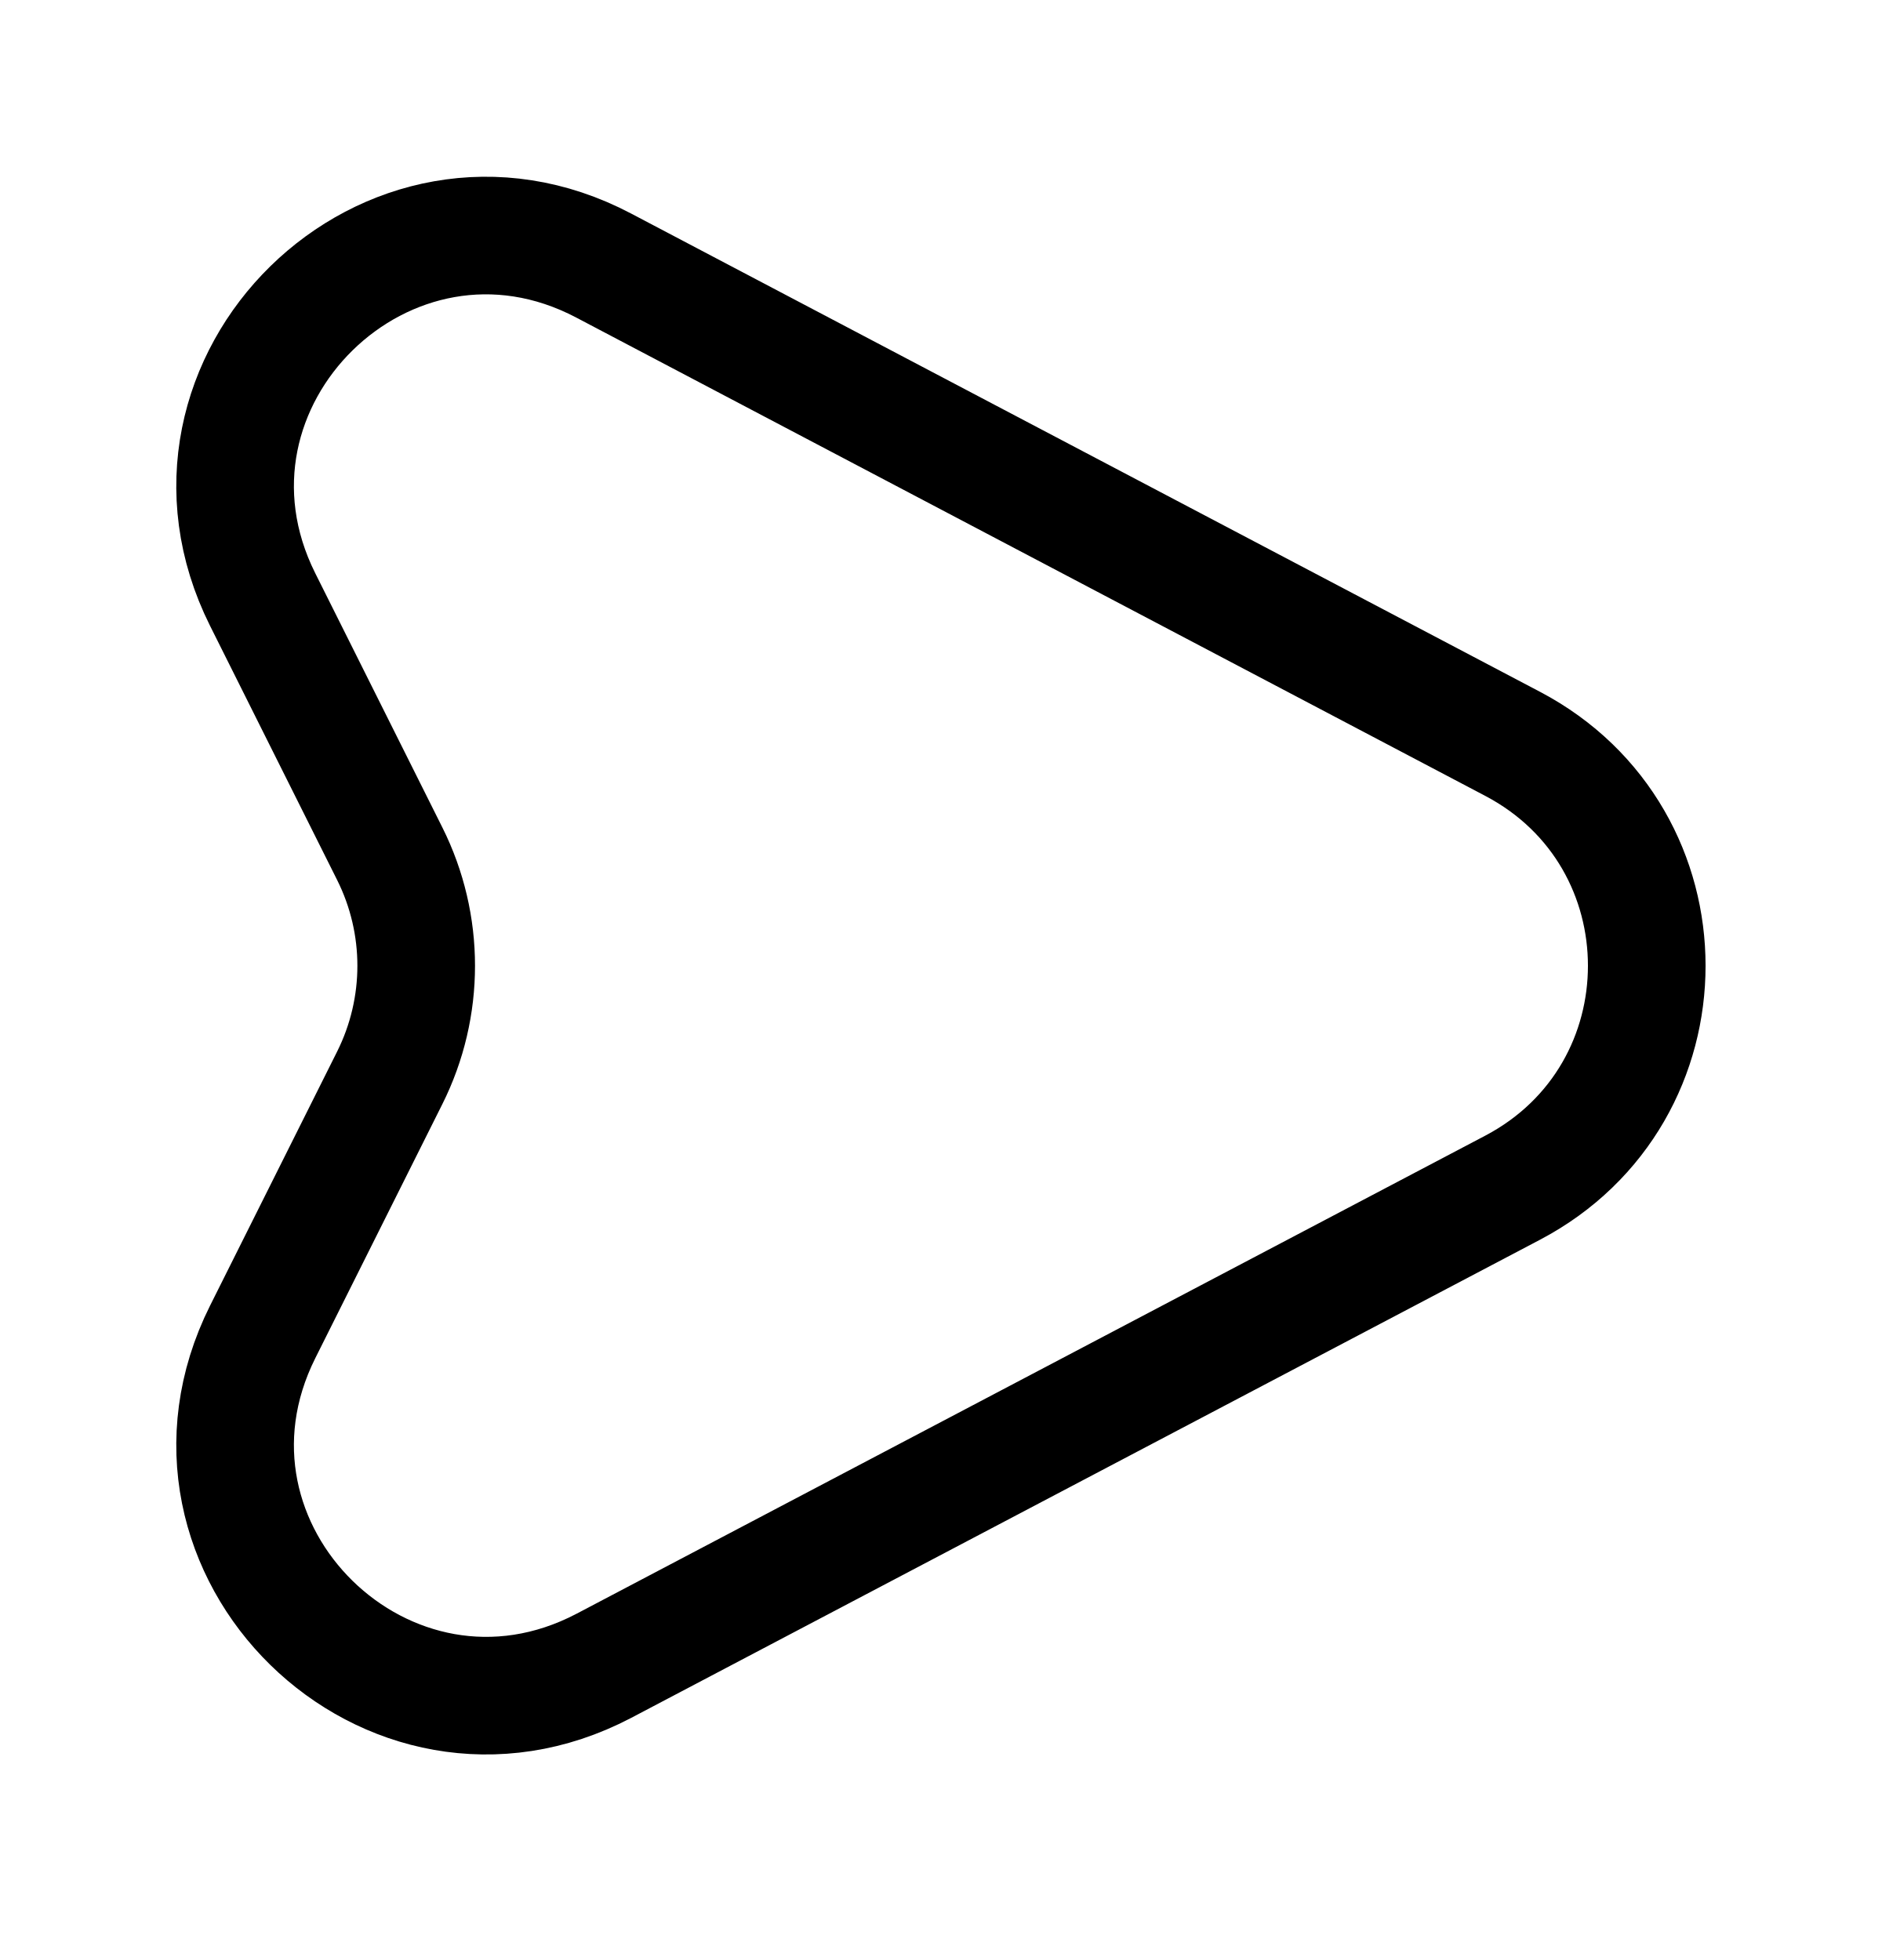
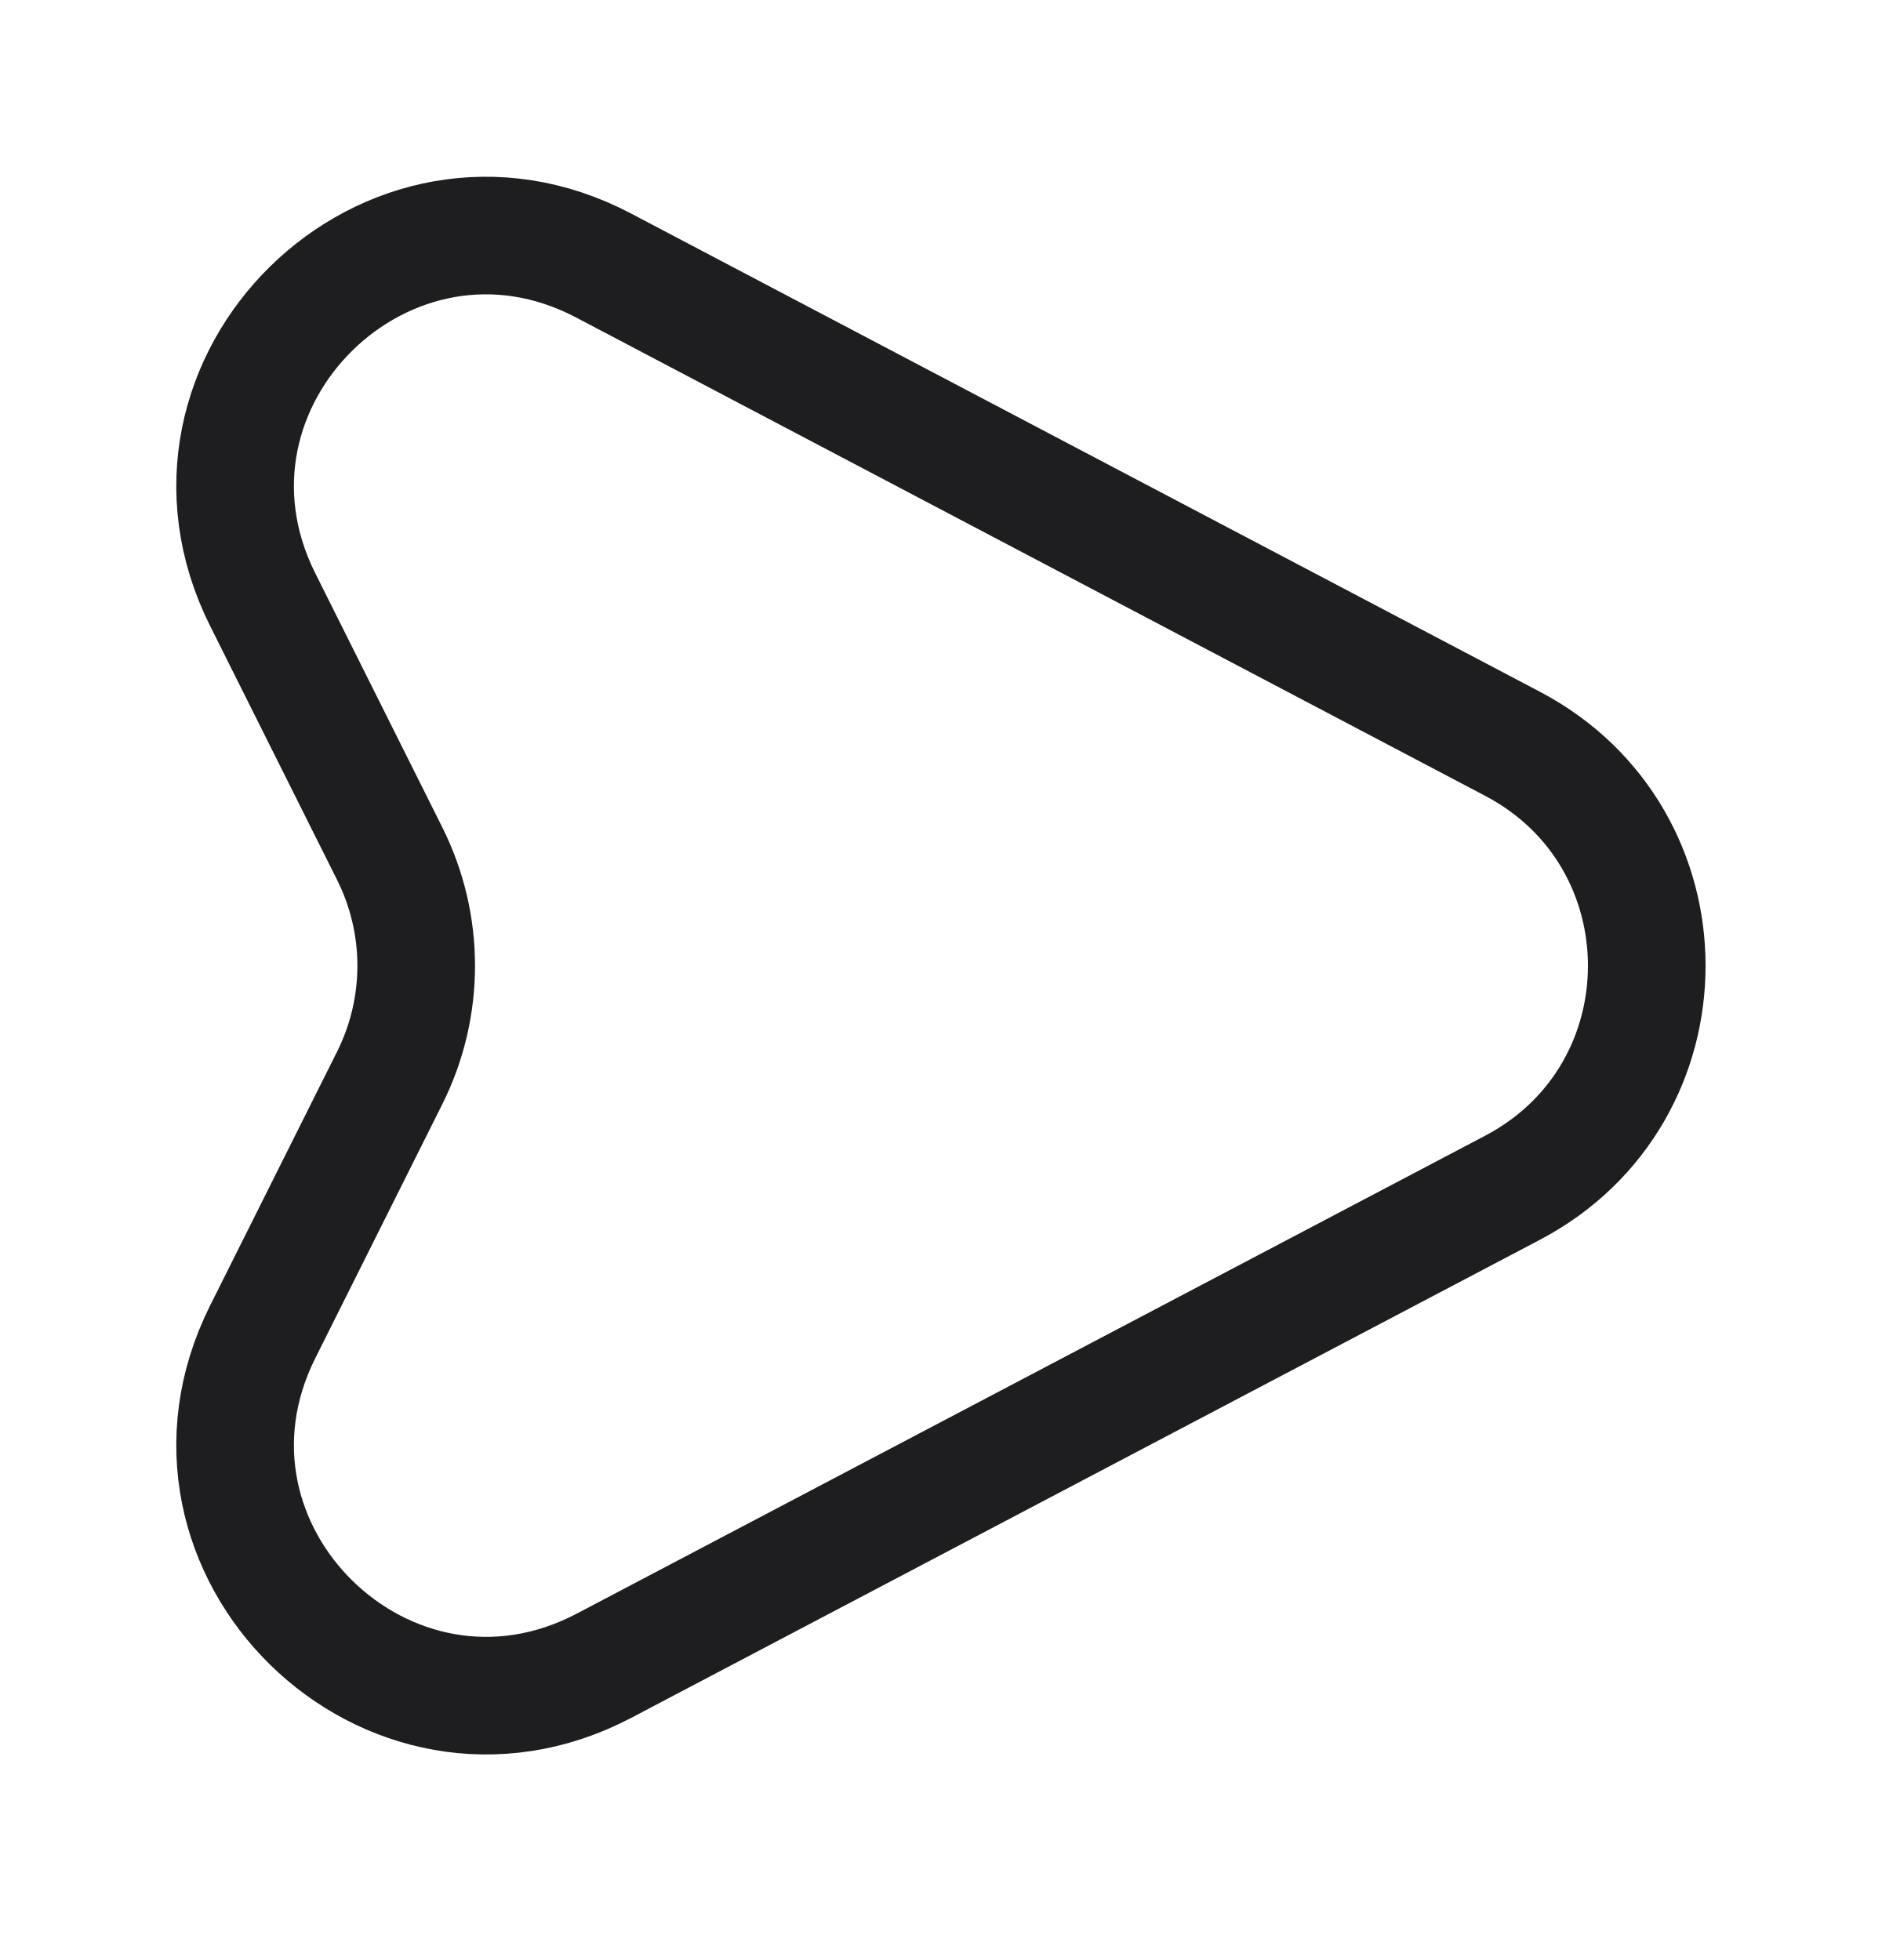
<svg xmlns="http://www.w3.org/2000/svg" viewBox="0 0 24 25" fill="none">
-   <path d="M19.29 9.488L7.7 3.388C4.95 1.938 1.96 4.868 3.35 7.648L4.97 10.889C5.42 11.789 5.42 12.848 4.97 13.748L3.35 16.988C1.96 19.768 4.95 22.689 7.7 21.248L19.29 15.149C21.57 13.948 21.57 10.688 19.29 9.488Z" stroke="black" stroke-width="1.5" stroke-linecap="round" stroke-linejoin="round" />
+   <path d="M19.29 9.488L7.7 3.388C4.95 1.938 1.96 4.868 3.35 7.648L4.97 10.889C5.42 11.789 5.42 12.848 4.97 13.748L3.35 16.988C1.96 19.768 4.95 22.689 7.7 21.248L19.29 15.149C21.57 13.948 21.57 10.688 19.29 9.488Z" stroke="#1E1E20" stroke-width="1.5" stroke-linecap="round" stroke-linejoin="round" />
</svg>
